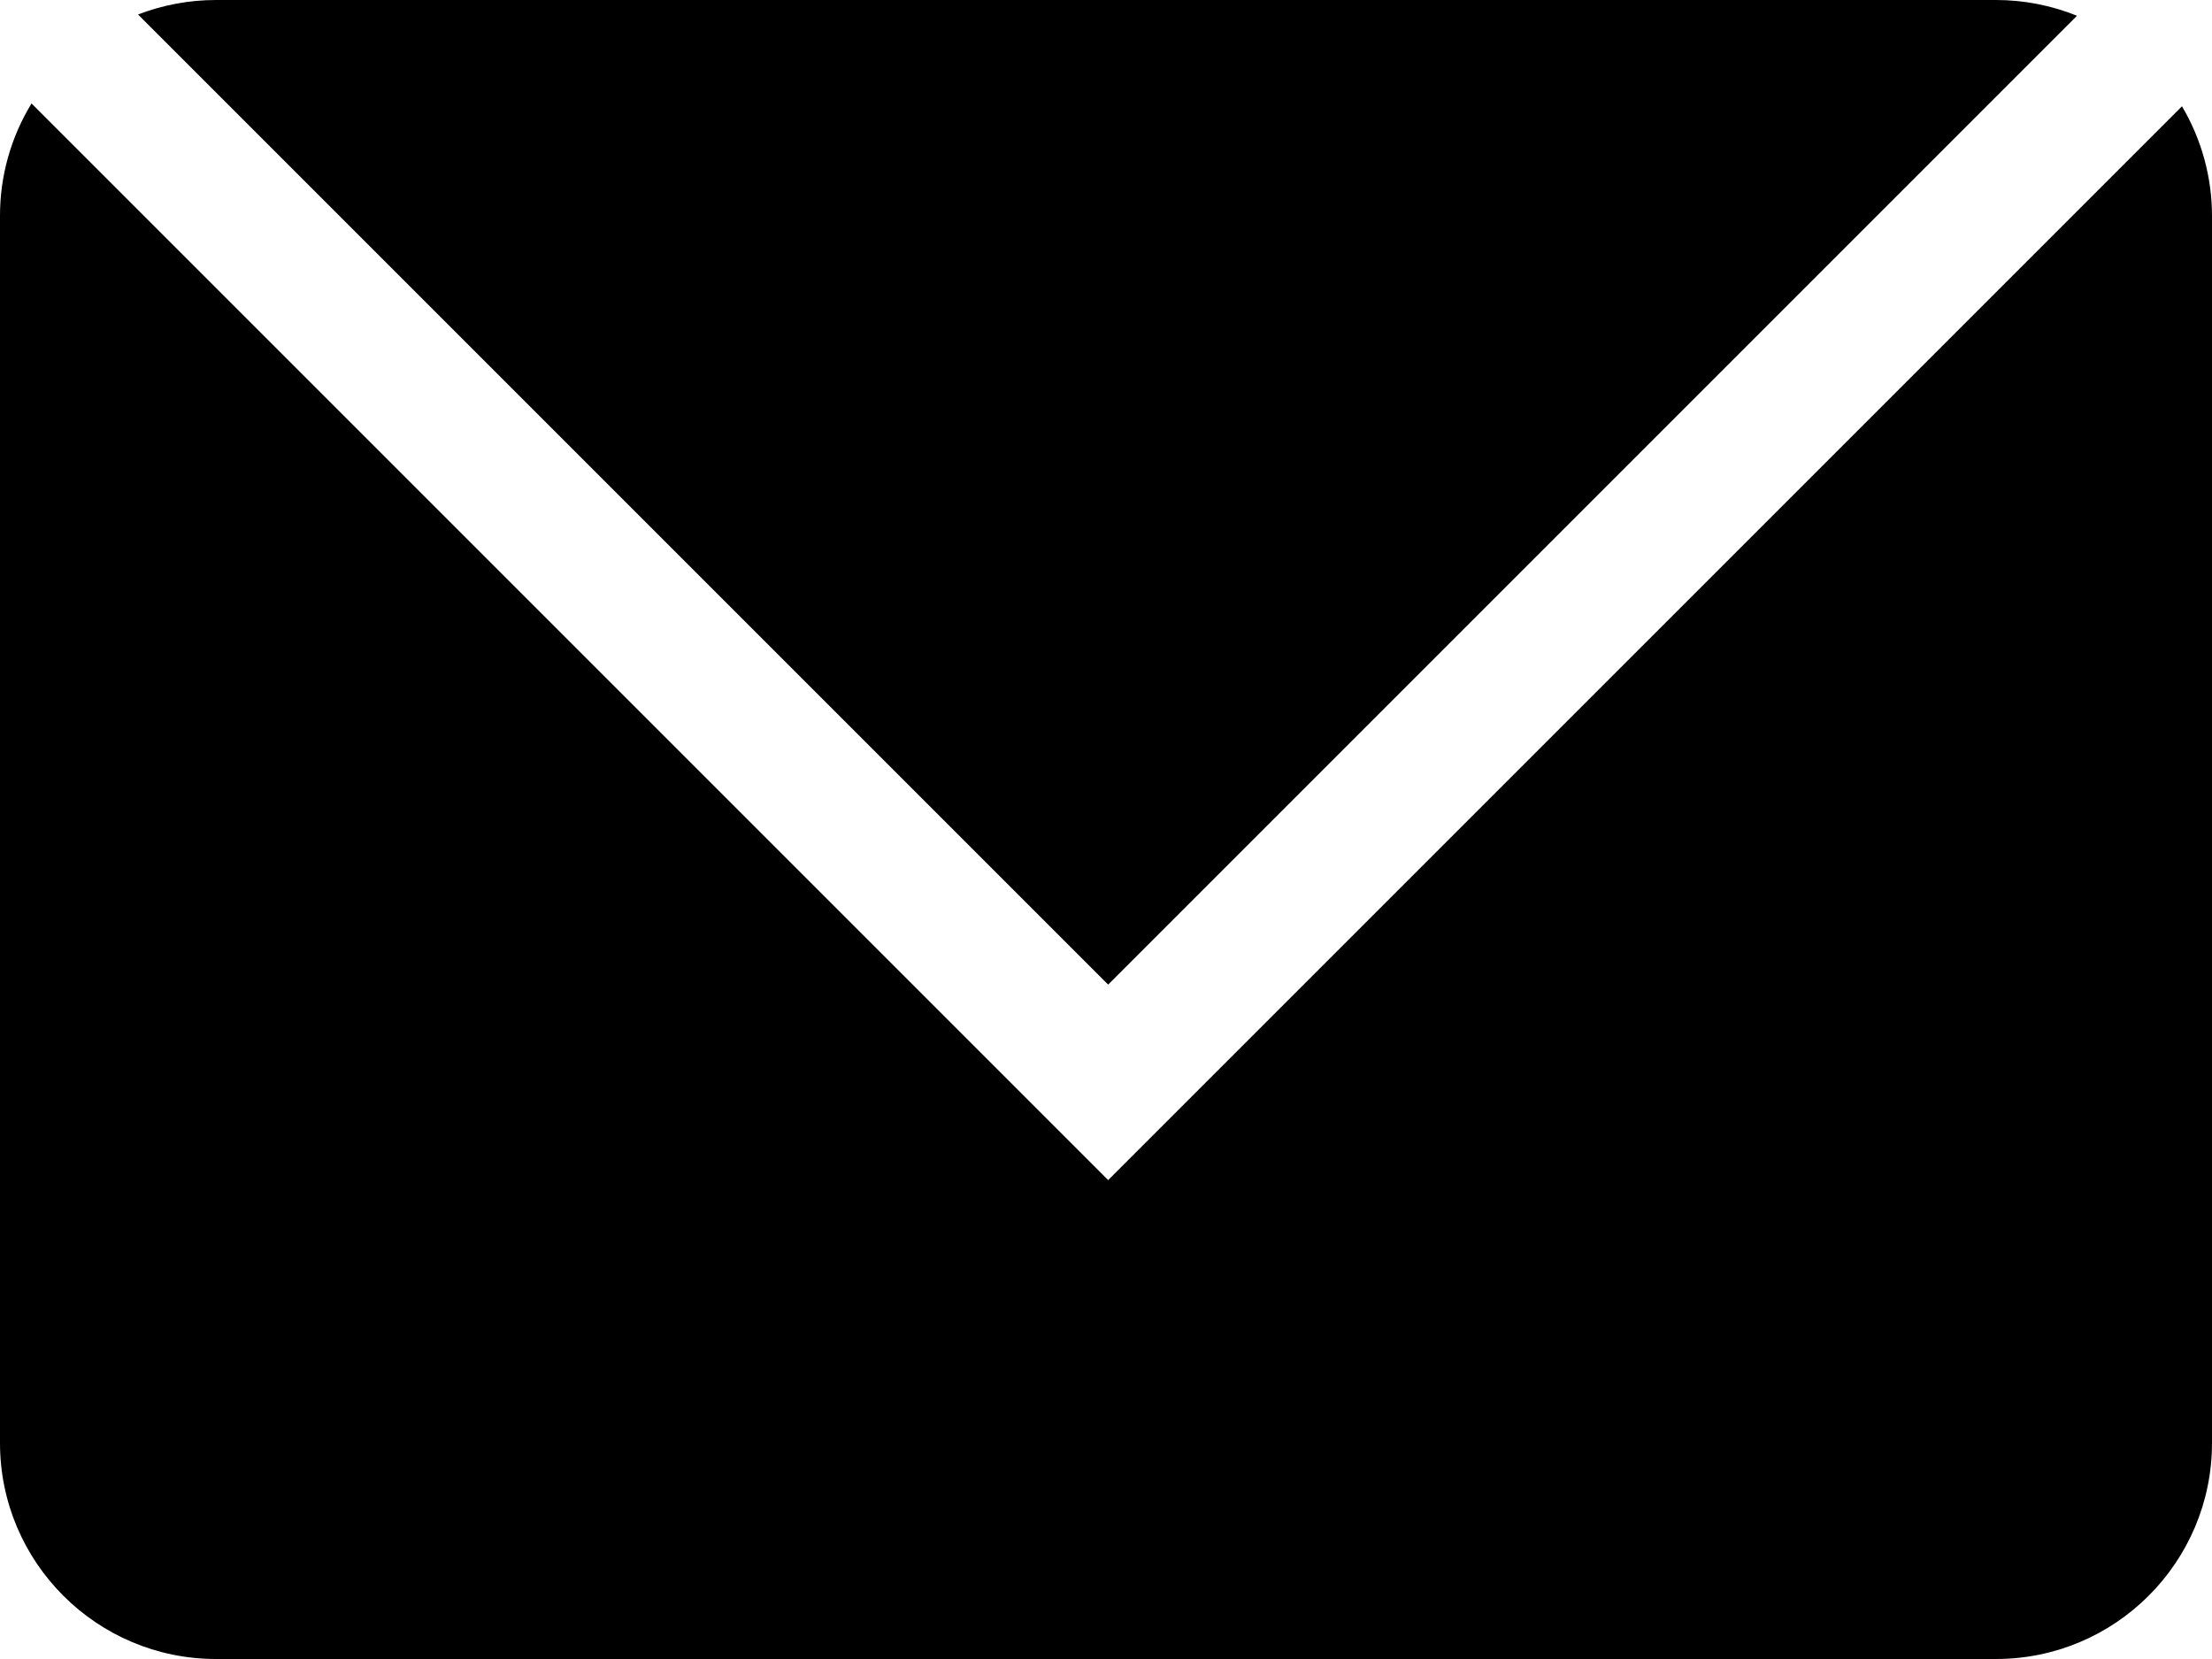
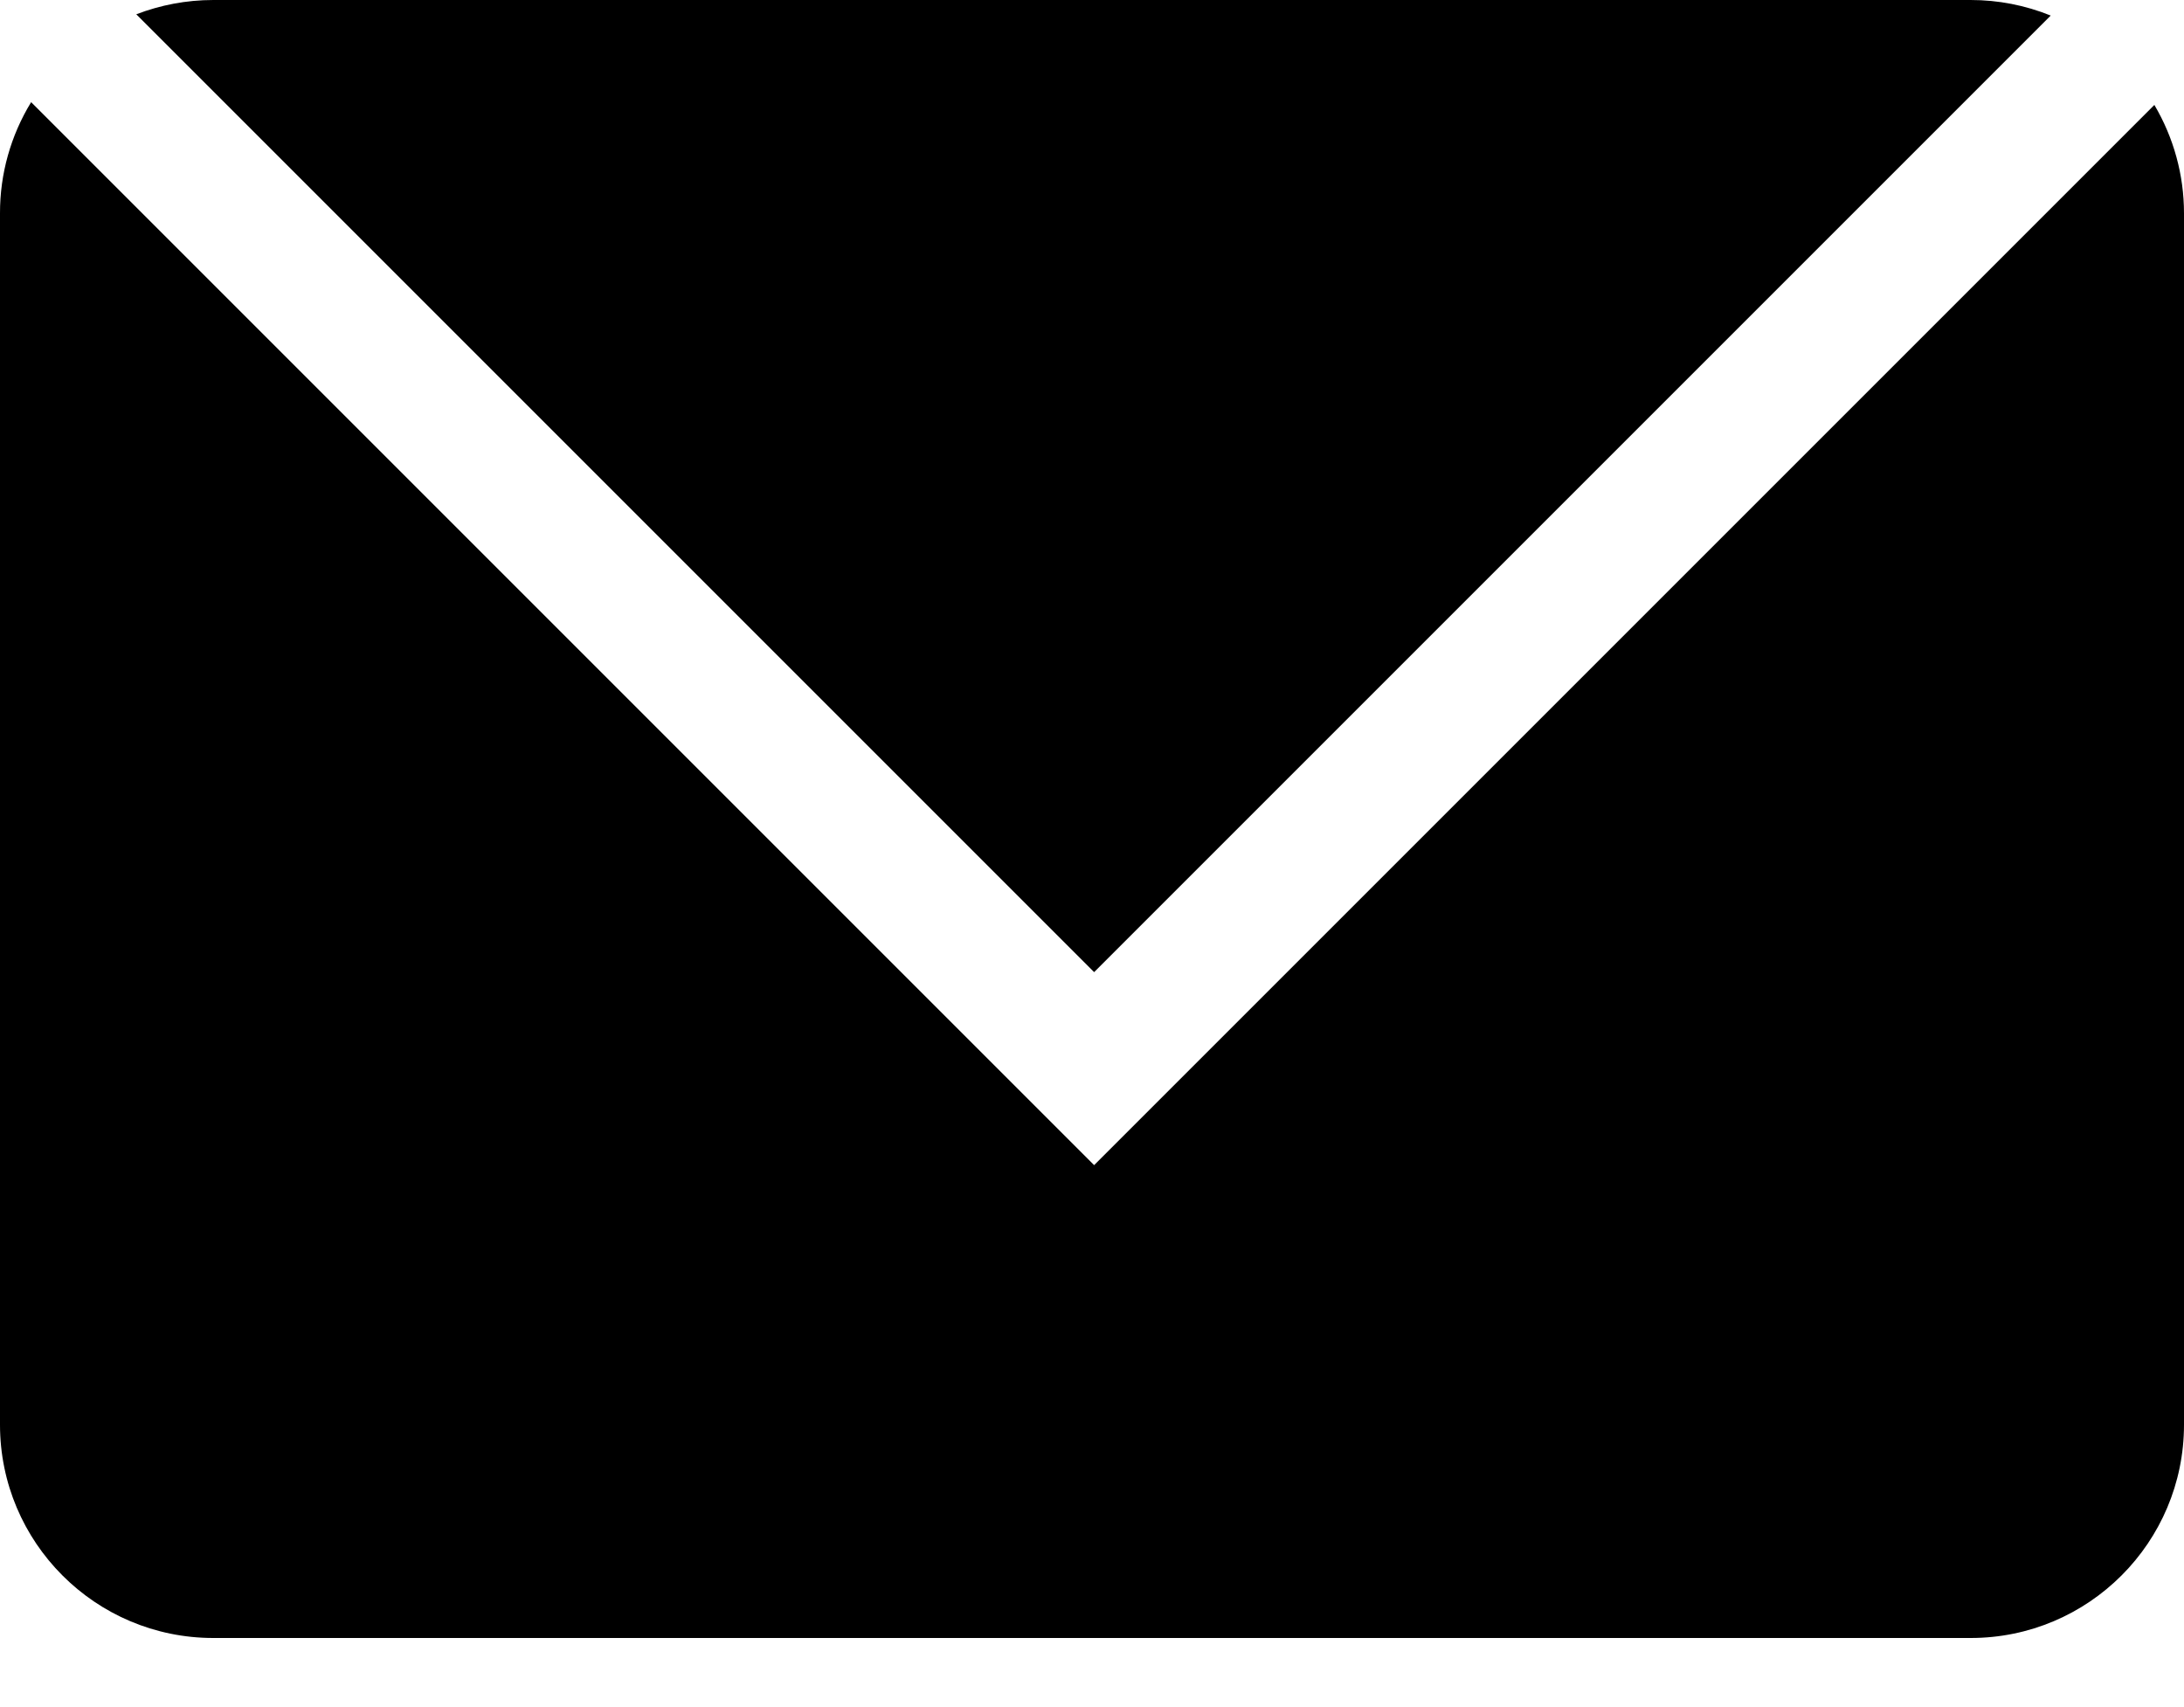
- <svg xmlns="http://www.w3.org/2000/svg" width="128" height="96">
-   <path d="M64.125 56.975L120.188.912A12.476 12.476 0 0 0 115.5 0h-103c-1.588 0-3.113.3-4.513.838l56.138 56.137z" />
+ <svg xmlns="http://www.w3.org/2000/svg" viewBox="0 0 128 100">
+   <path fill="currentColor" d="M64.125 56.975L120.188.912A12.476 12.476 0 0 0 115.5 0h-103c-1.588 0-3.113.3-4.513.838l56.138 56.137z" />
  <path d="M64.125 68.287l-62.3-62.3A12.42 12.42 0 0 0 0 12.5v71C0 90.4 5.6 96 12.5 96h103c6.9 0 12.5-5.6 12.5-12.5v-71a12.47 12.47 0 0 0-1.737-6.35L64.125 68.287z" />
</svg>
